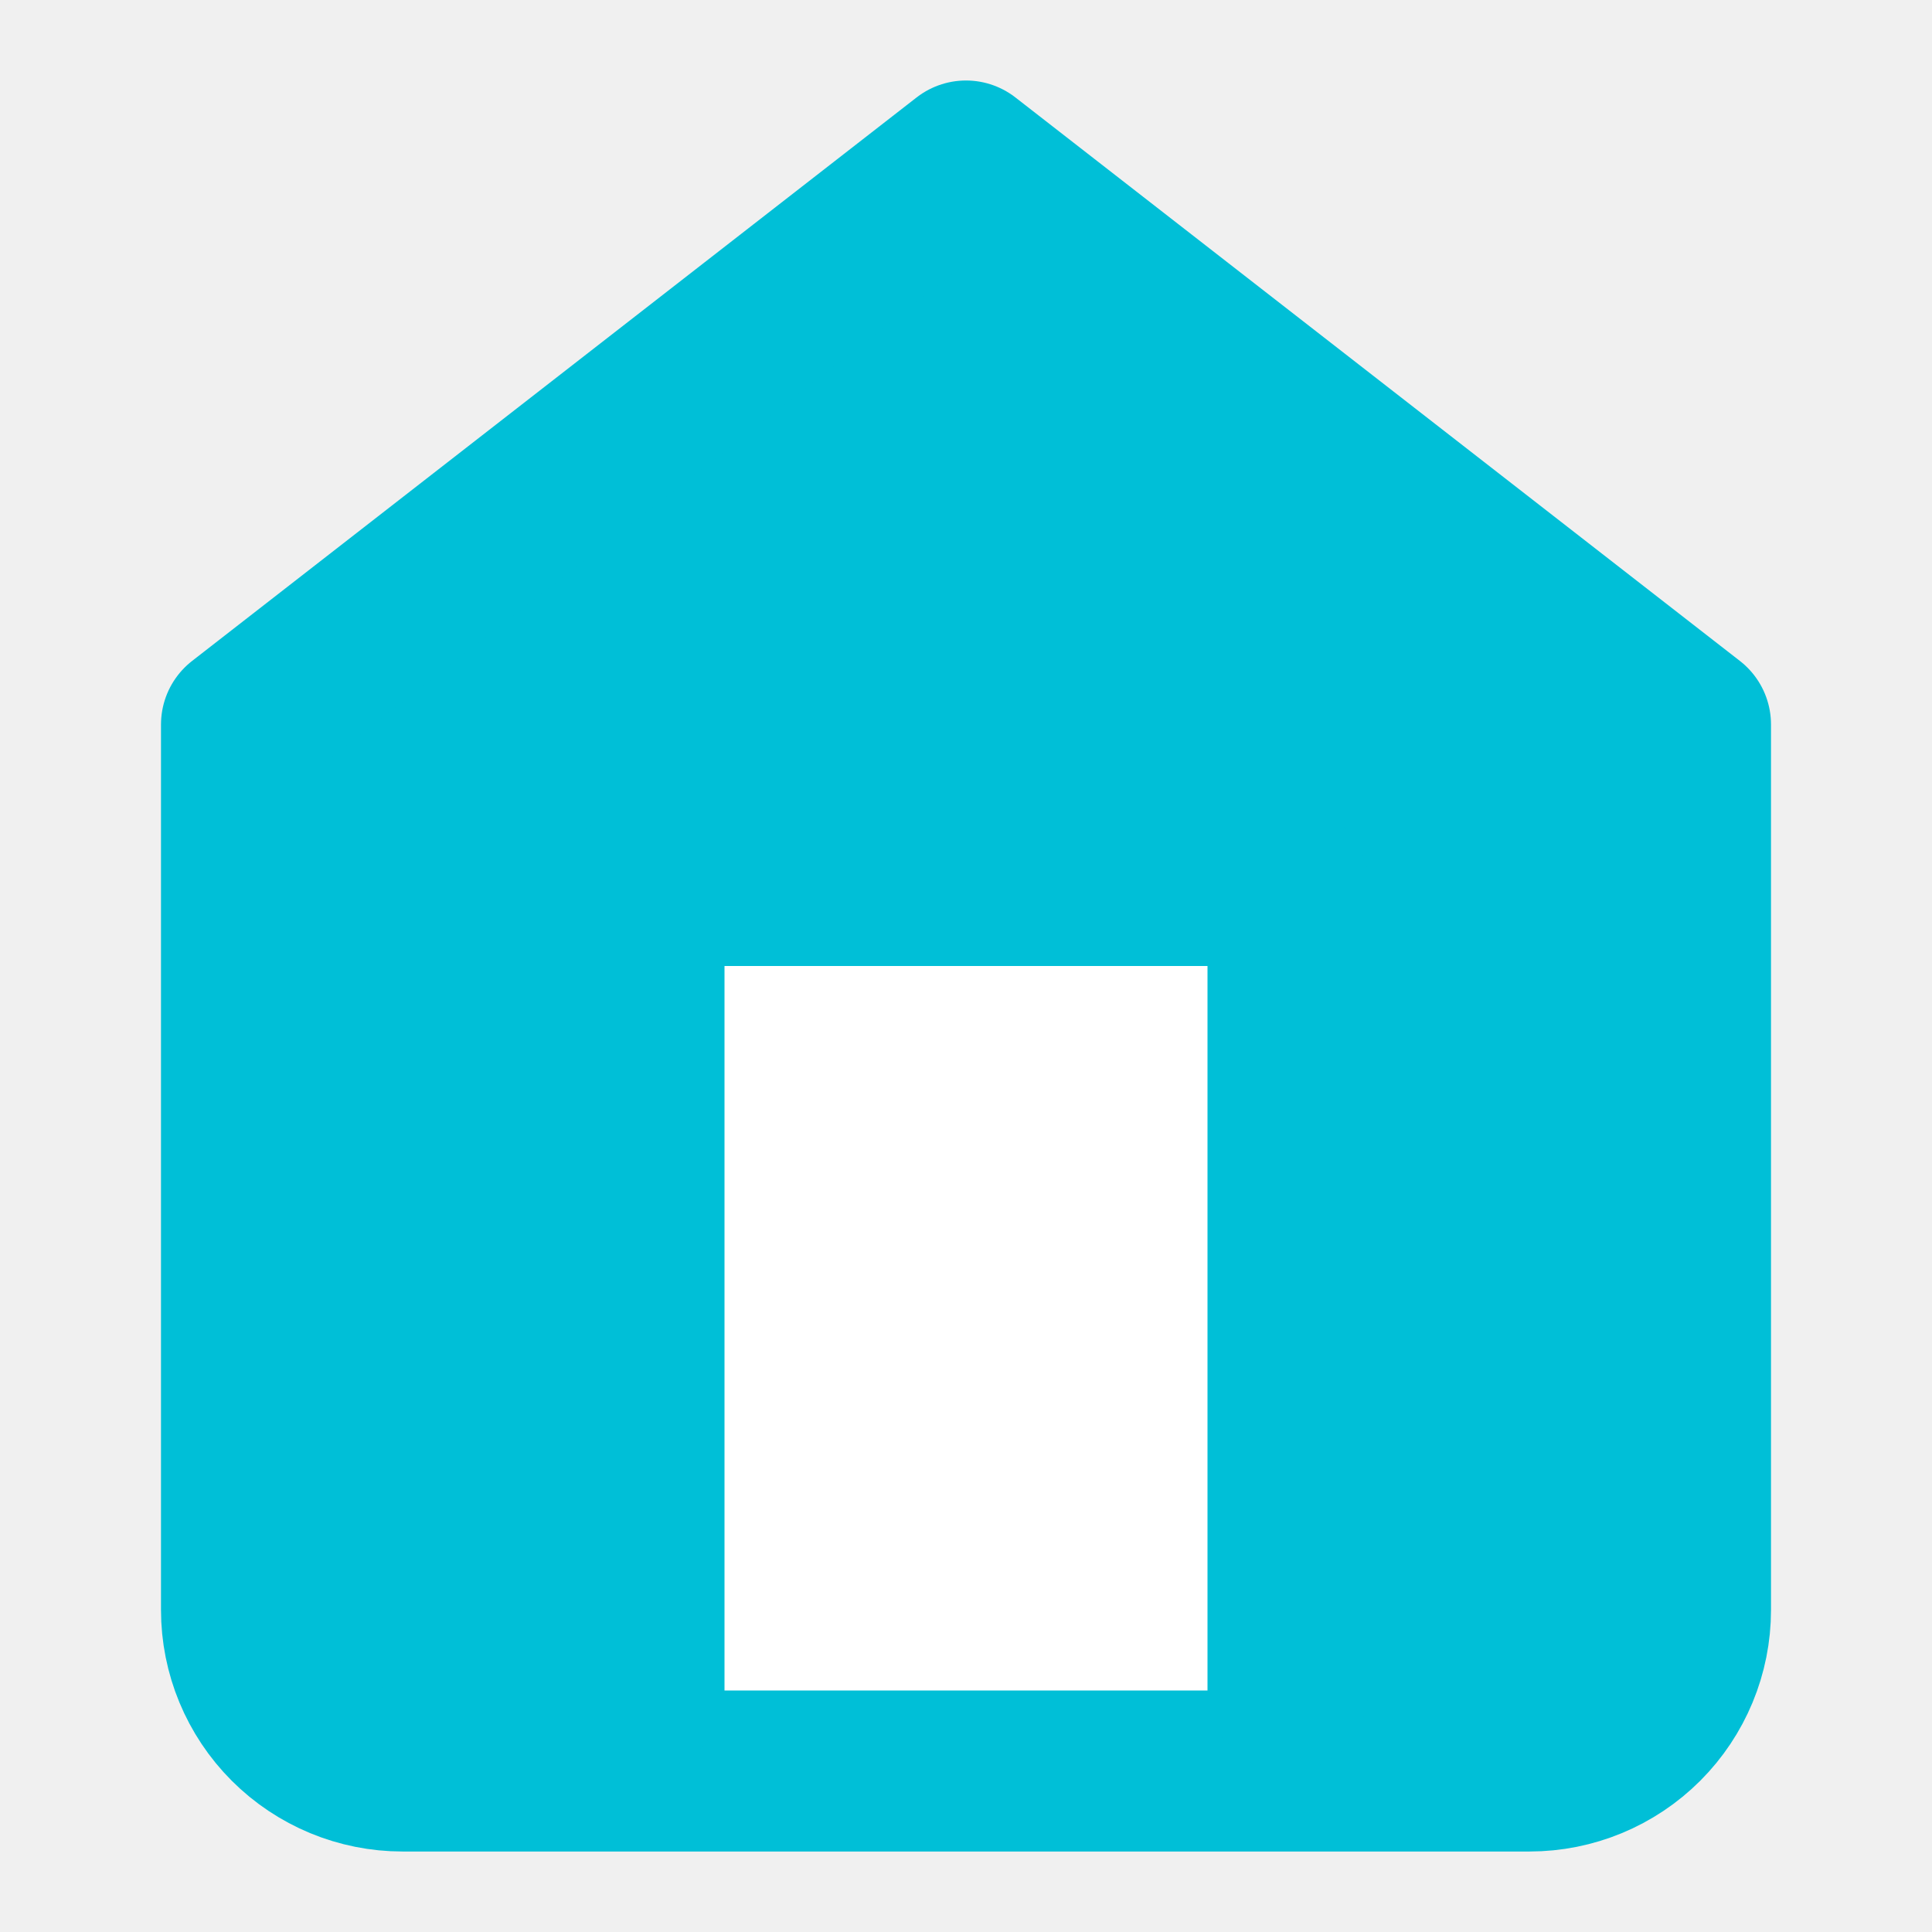
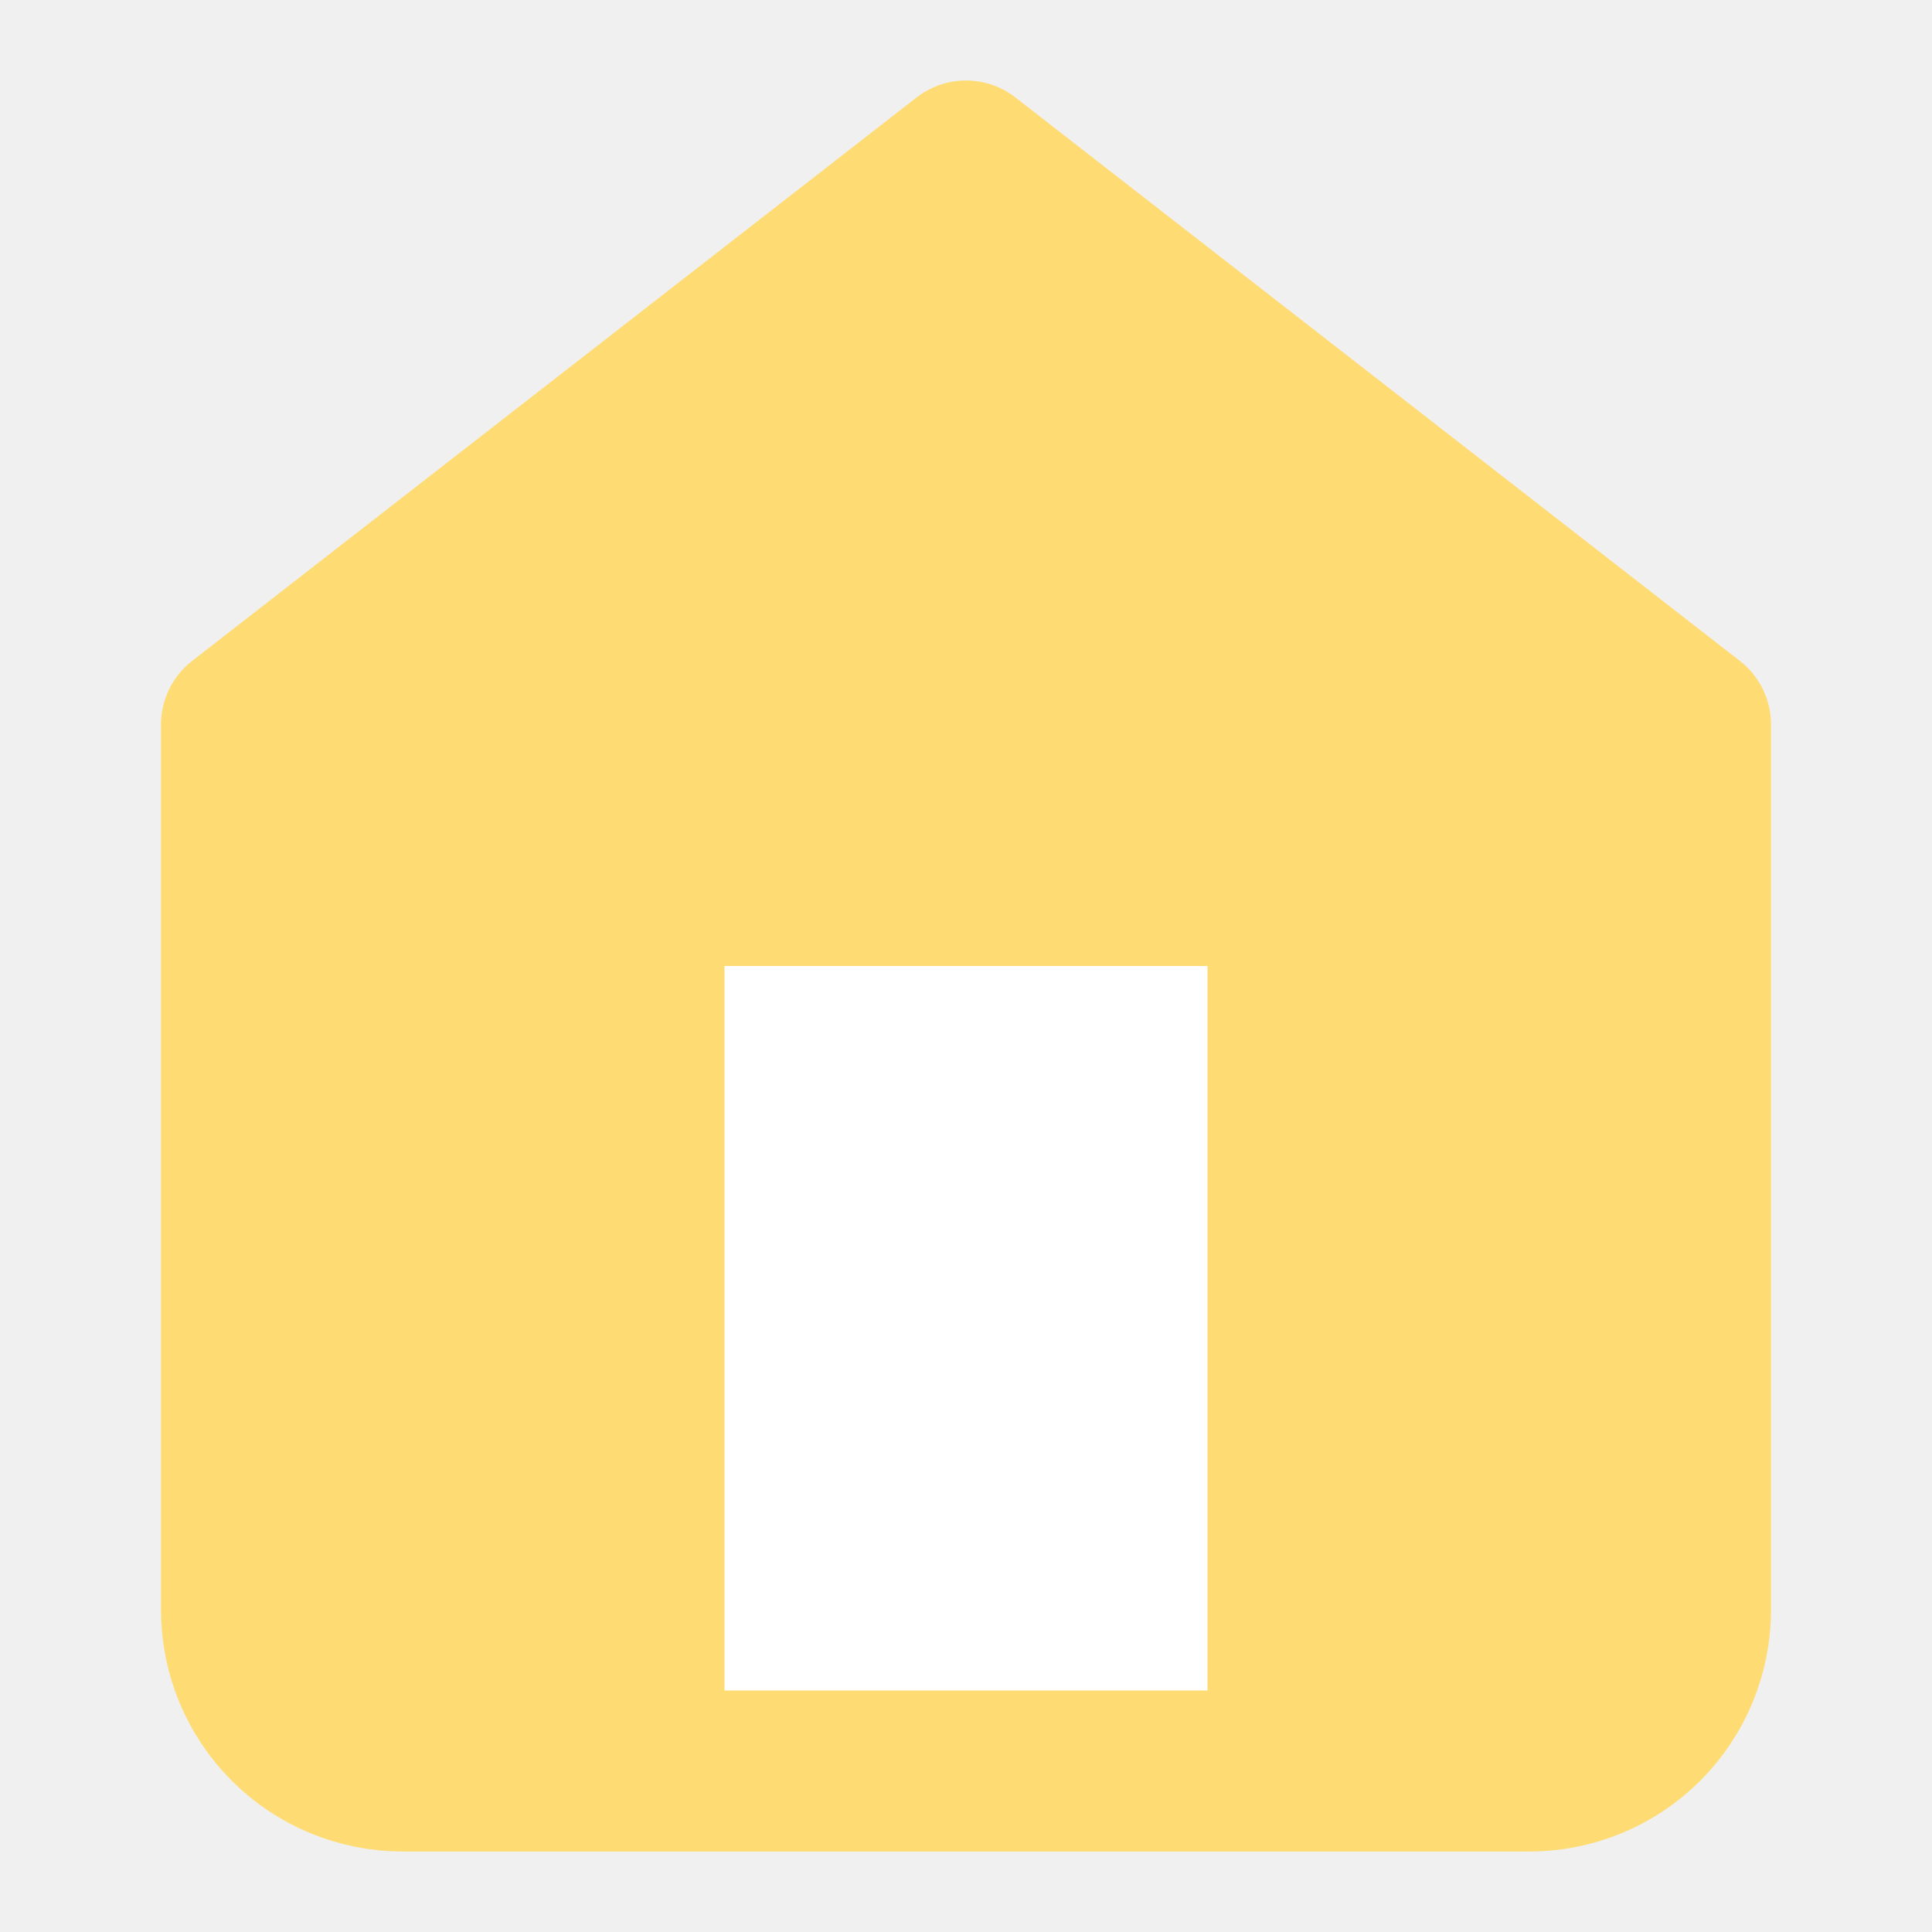
<svg xmlns="http://www.w3.org/2000/svg" width="24" height="24" viewBox="0 0 24 24" fill="none">
-   <path d="M3 9L12 2L21 9V20C21 20.53 20.789 21.039 20.414 21.414C20.039 21.789 19.53 22 19 22H5C4.47 22 3.961 21.789 3.586 21.414C3.211 21.039 3 20.53 3 20V9Z" fill="#00BFD7" stroke="#00BFD7" stroke-width="2" stroke-linecap="round" stroke-linejoin="round" />
+   <path d="M3 9L12 2L21 9V20C21 20.53 20.789 21.039 20.414 21.414C20.039 21.789 19.53 22 19 22H5C4.47 22 3.961 21.789 3.586 21.414C3.211 21.039 3 20.53 3 20V9Z" fill="#FFDC73" stroke="#FFDC73" stroke-width="2" stroke-linecap="round" stroke-linejoin="round" />
  <path d="M8 21V11H16V21" fill="white" />
-   <path d="M8 21V11H16V21" stroke="#00BFD7" stroke-width="2" stroke-linecap="round" stroke-linejoin="round" />
+   <path d="M8 21V11H16V21" stroke="#FFDC73" stroke-width="2" stroke-linecap="round" stroke-linejoin="round" />
</svg>
